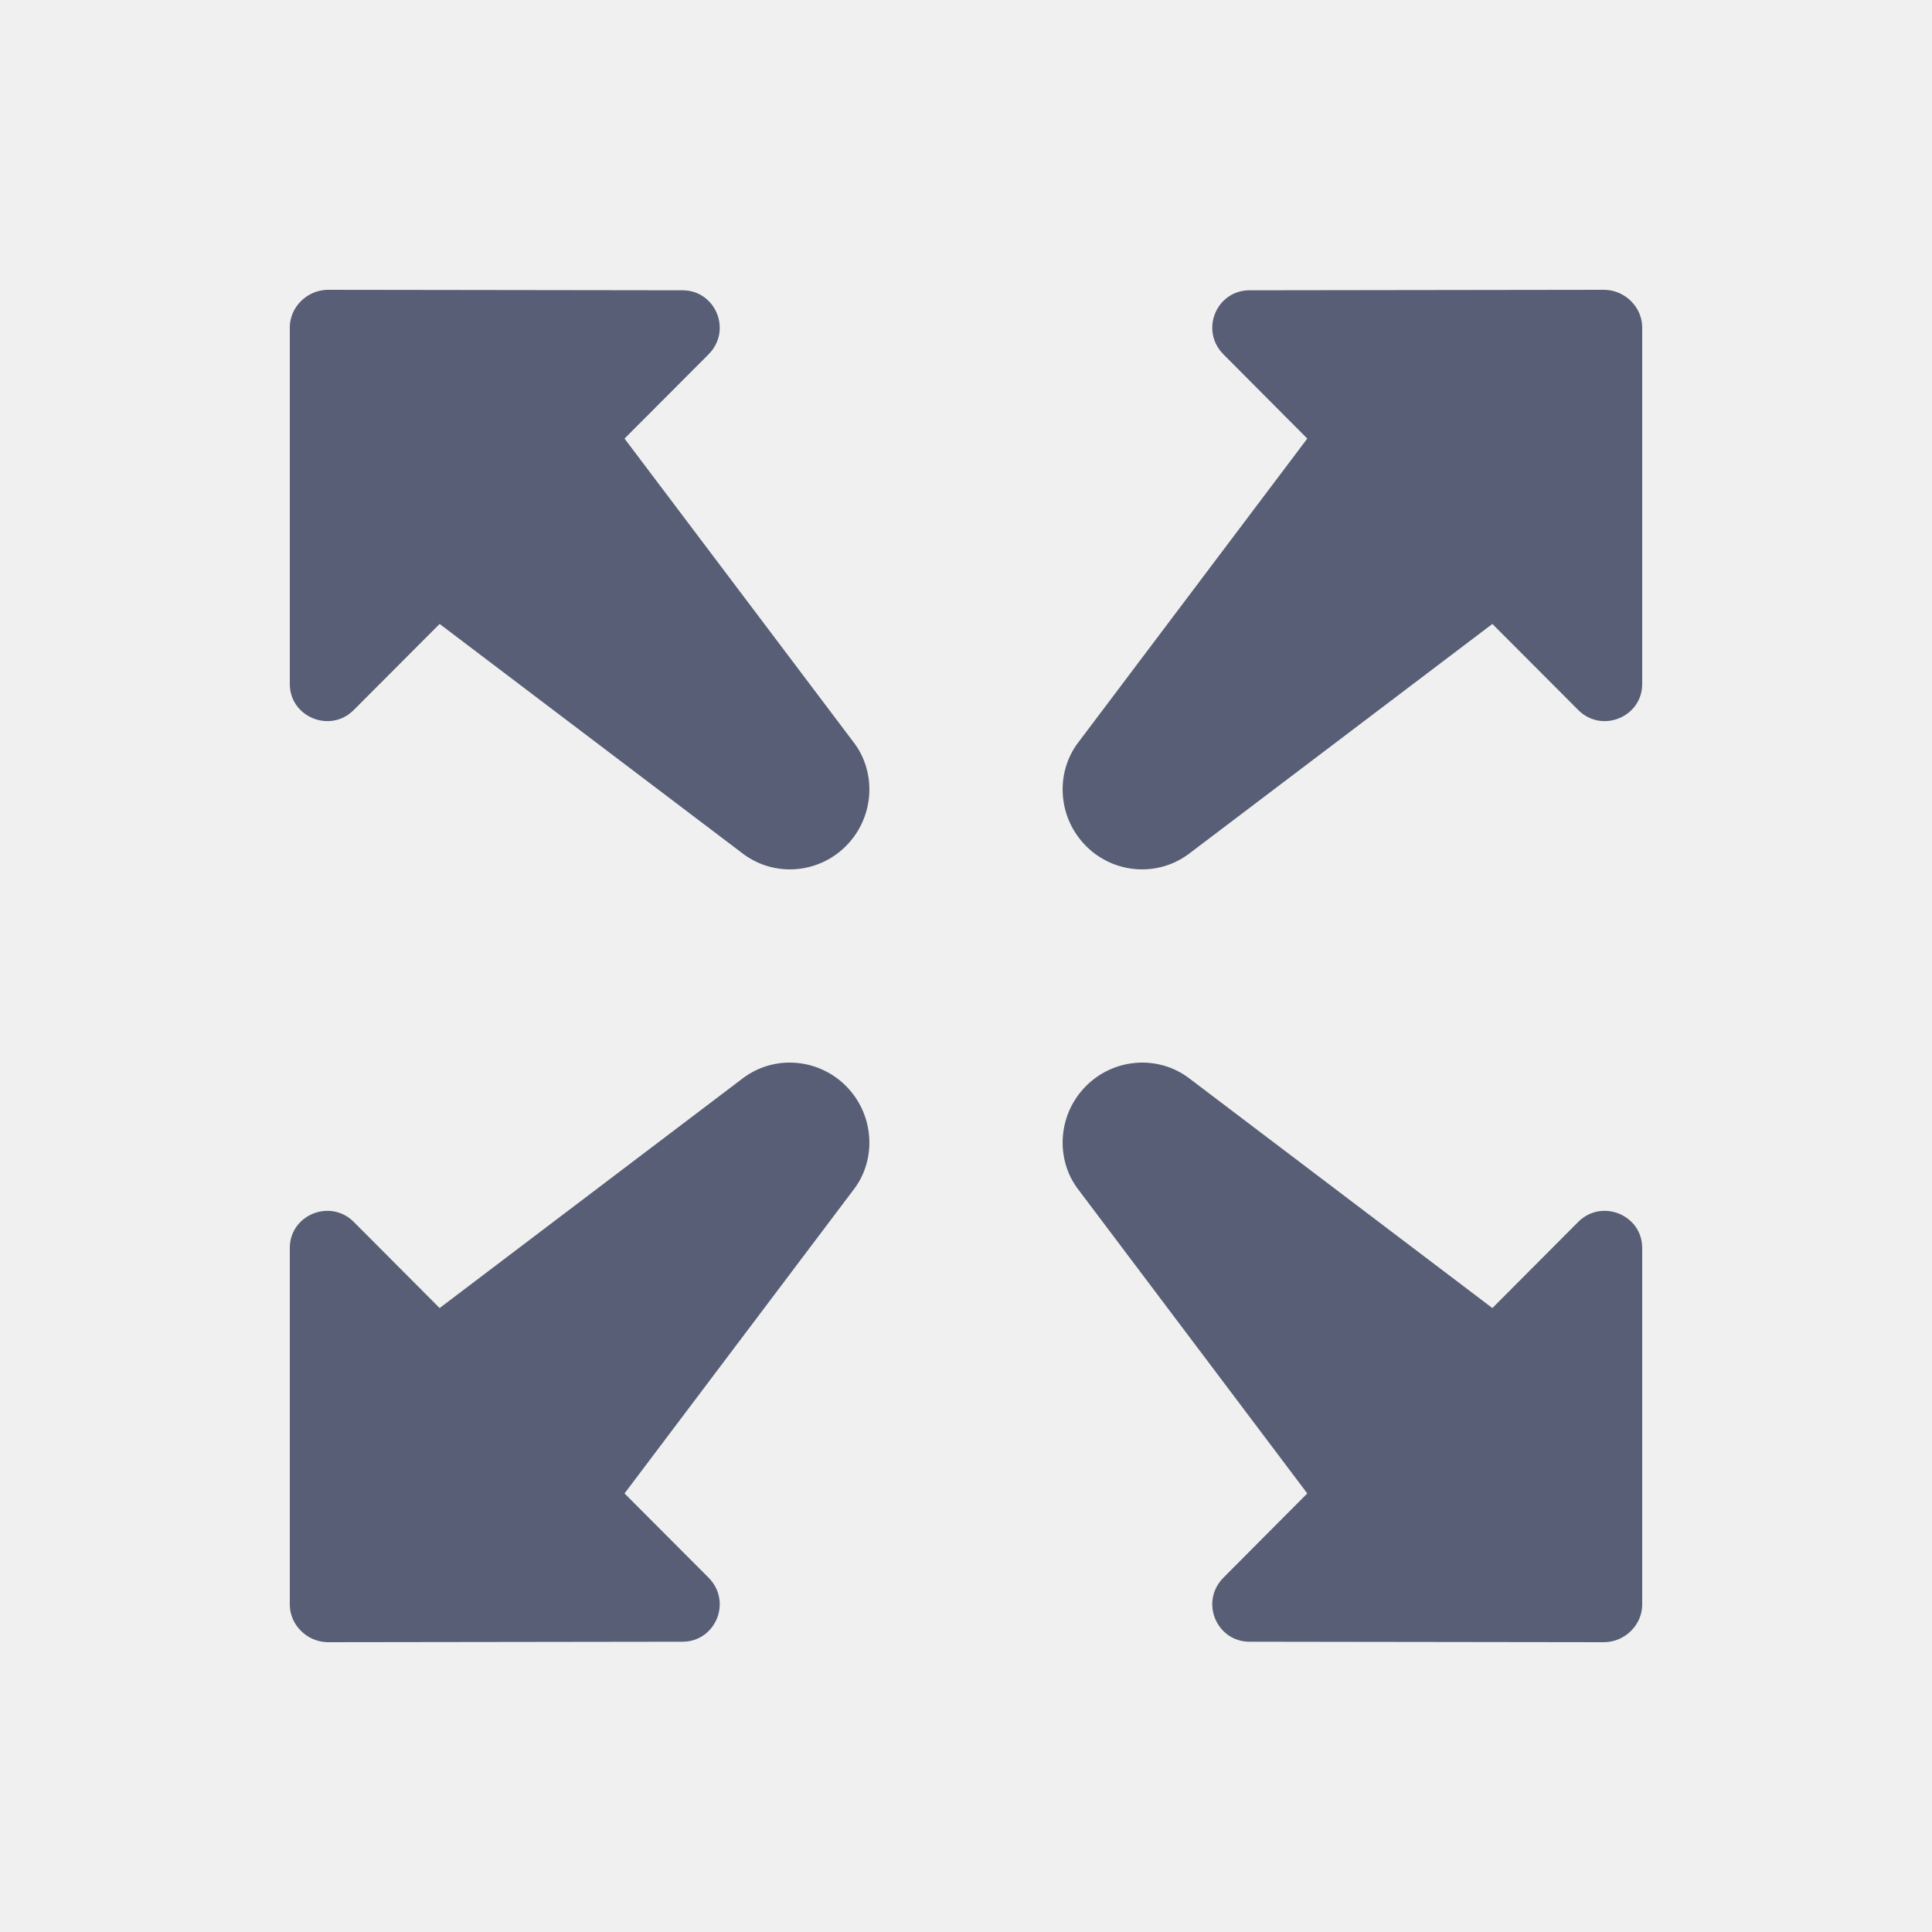
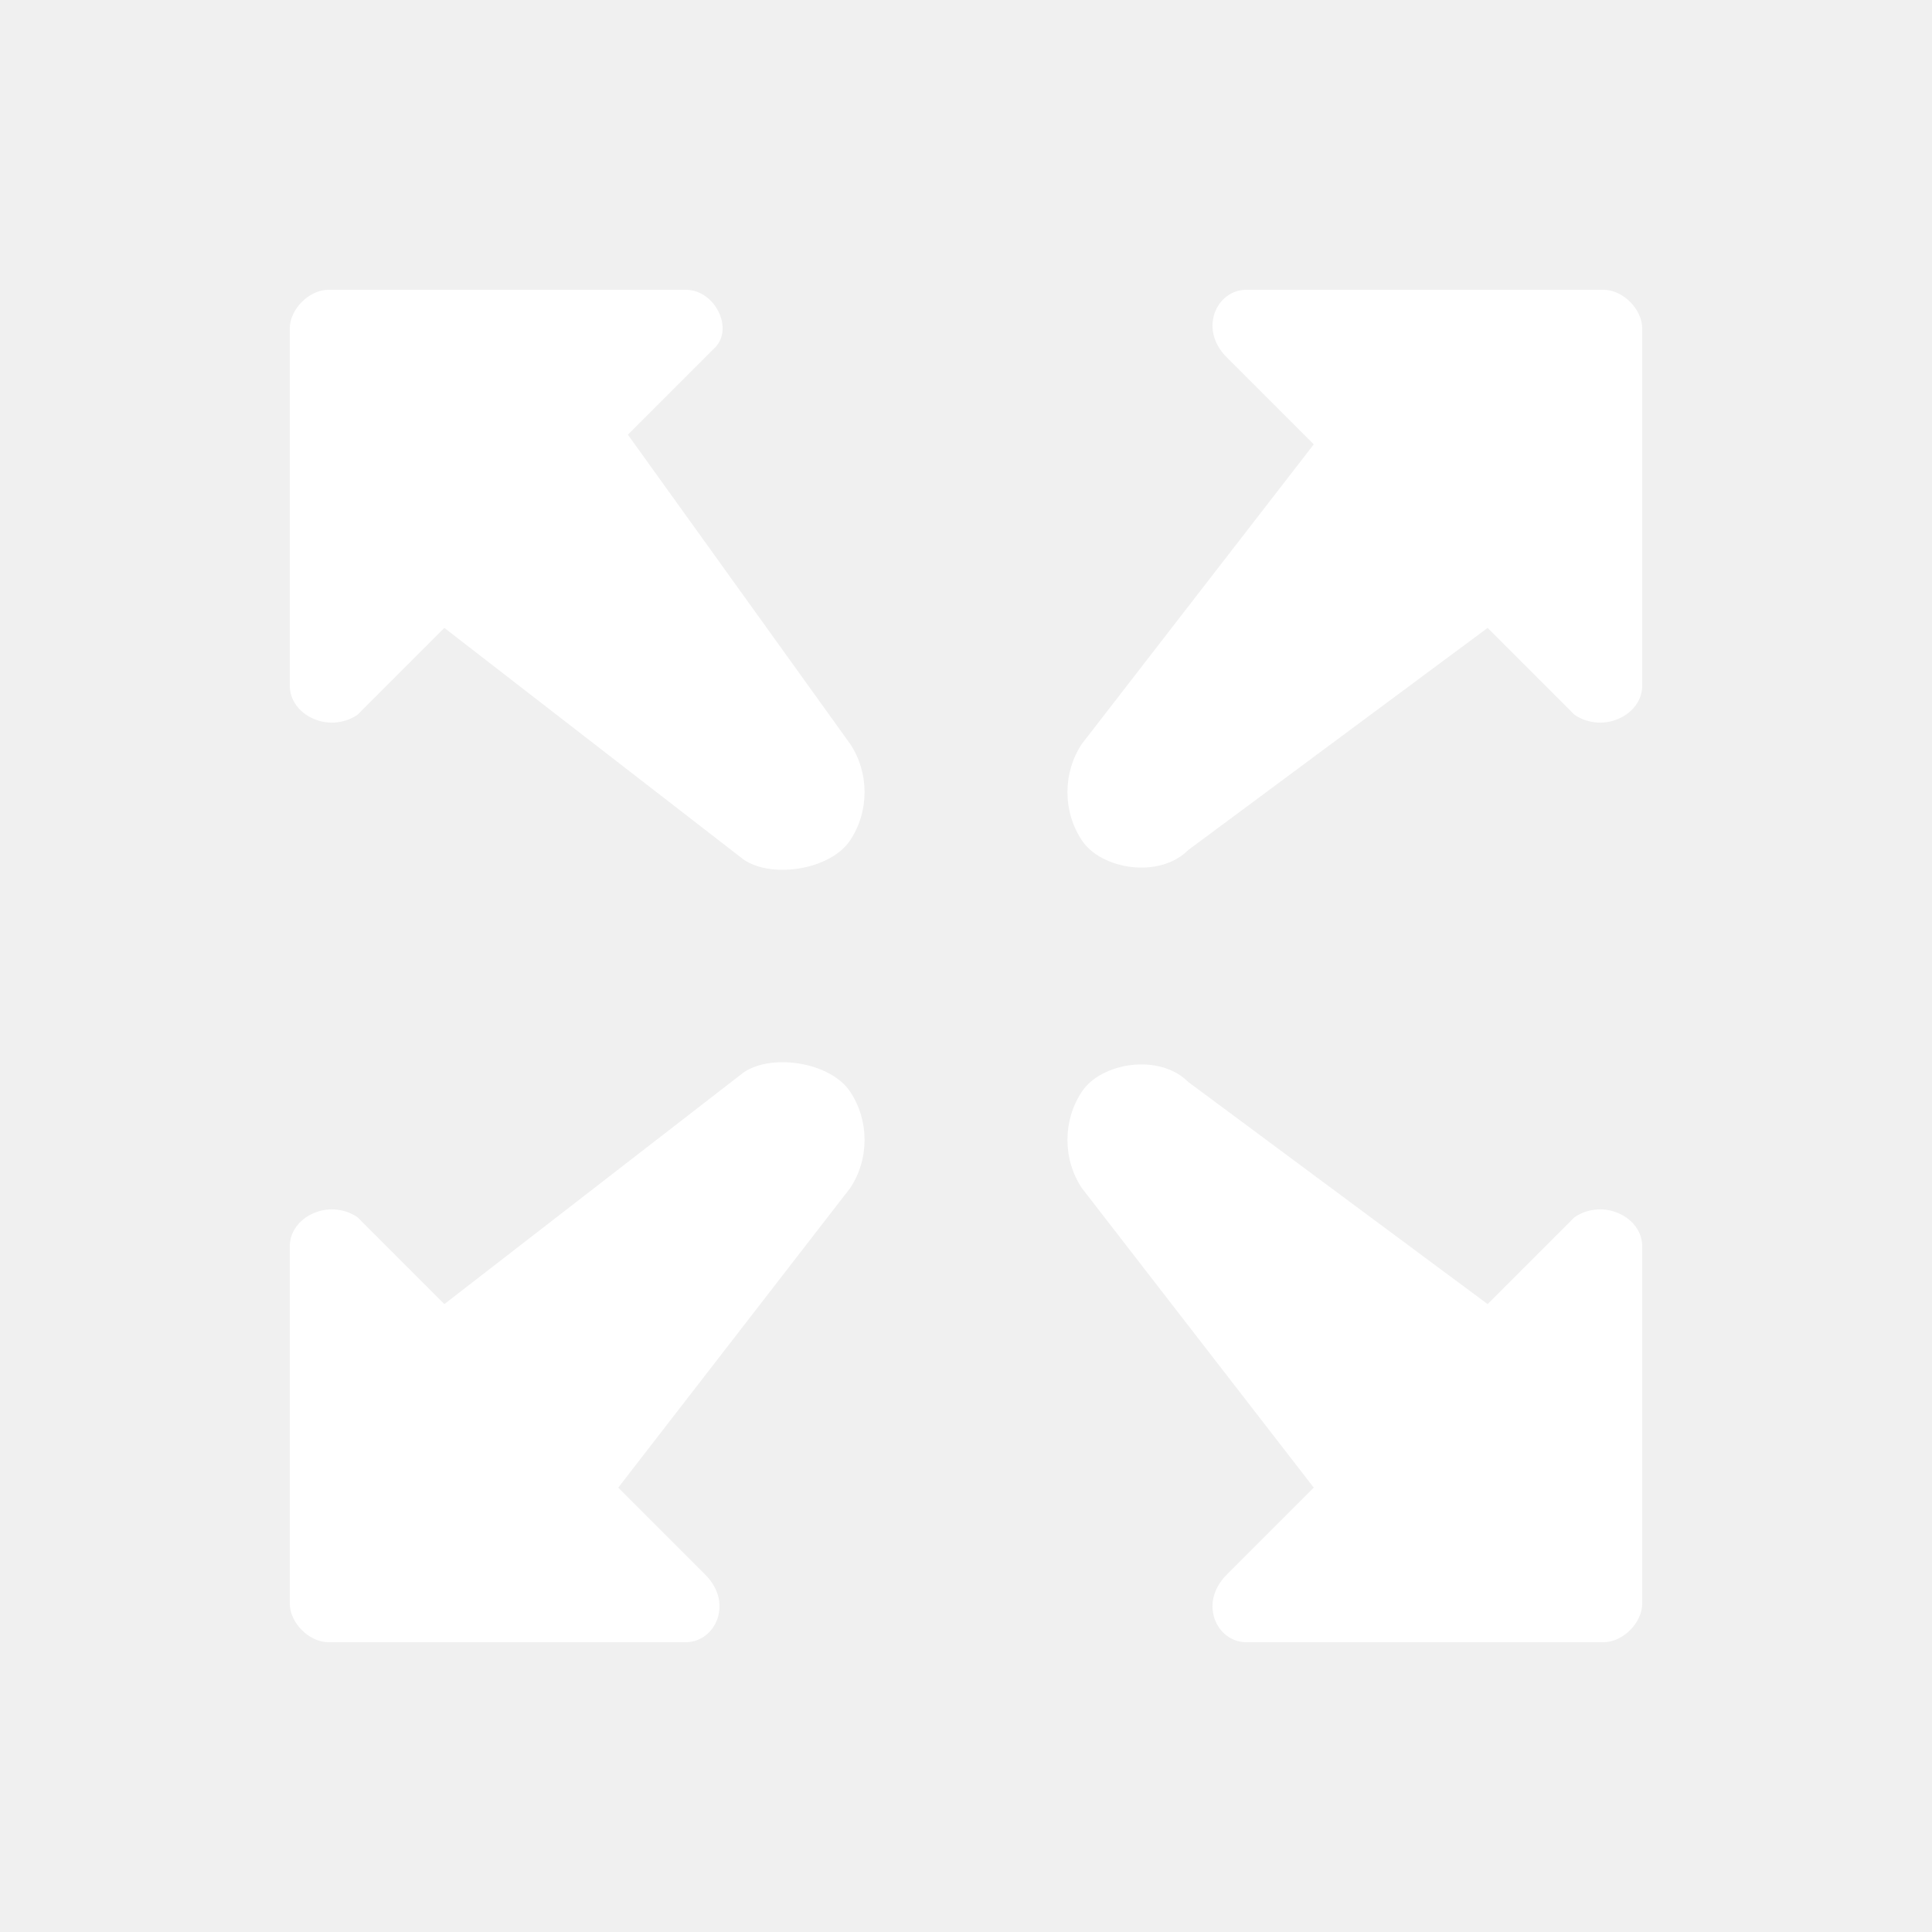
- <svg xmlns="http://www.w3.org/2000/svg" width="20px" height="20px" viewBox="0 0 20 20" version="1.1">
-   <defs />
-   <g id="Page-1" stroke="none" stroke-width="1" fill="none" fill-rule="evenodd">
-     <g id="Fullscreen" fill="#575E75">
+ <svg xmlns="http://www.w3.org/2000/svg" version="1.1" id="レイヤー_1" x="0px" y="0px" viewBox="0 0 20 20" style="enable-background:new 0 0 20 20;" xml:space="preserve">
+   <style type="text/css">
+ 	.st0{fill-rule:evenodd;clip-rule:evenodd;fill:#FFFFFF;}
+ </style>
+   <g id="Page-1">
+     <g id="Fullscreen">
      <g id="fullscreen" transform="translate(3, 3)">
-         <path d="M13.338,4.35 L12.449,3.459 L9.315,5.833 C8.957,6.108 8.439,6.036 8.165,5.668 C7.943,5.371 7.948,4.962 8.165,4.682 L10.533,1.54 L9.666,0.669 C9.417,0.419 9.594,0.005 9.935,0.005 L13.612,0 C13.824,0.005 14,0.181 14,0.389 L14,4.081 C14,4.422 13.582,4.595 13.338,4.35" id="Fill-1" />
-         <path d="M0.662,9.649 L1.551,10.541 L4.685,8.166 C5.043,7.891 5.561,7.965 5.835,8.332 C6.057,8.629 6.052,9.038 5.835,9.317 L3.465,12.46 L4.334,13.331 C4.583,13.581 4.406,13.995 4.065,13.995 L0.388,14 C0.176,13.995 0,13.819 0,13.611 L0,9.919 C0,9.577 0.418,9.405 0.662,9.649" id="Fill-3" />
-         <path d="M0.662,4.35 L1.551,3.459 L4.685,5.833 C5.043,6.108 5.561,6.036 5.835,5.668 C6.057,5.371 6.052,4.962 5.835,4.682 L3.465,1.54 L4.334,0.669 C4.583,0.419 4.406,0.005 4.065,0.005 L0.388,0 C0.176,0.005 0,0.181 0,0.389 L0,4.081 C0,4.422 0.418,4.595 0.662,4.35" id="Fill-5" />
-         <path d="M13.338,9.649 L12.449,10.541 L9.315,8.166 C8.957,7.891 8.439,7.965 8.165,8.332 C7.943,8.629 7.948,9.038 8.165,9.317 L10.533,12.46 L9.666,13.331 C9.417,13.581 9.594,13.995 9.935,13.995 L13.612,14 C13.824,13.995 14,13.819 14,13.611 L14,9.919 C14,9.577 13.582,9.405 13.338,9.649" id="Fill-7" />
+         <path id="Fill-1" class="st0" d="M13.3,4.4l-0.9-0.9L9.3,5.8C9,6.1,8.4,6,8.2,5.7c-0.2-0.3-0.2-0.7,0-1l2.4-3.1L9.7,0.7     C9.4,0.4,9.6,0,9.9,0l3.7,0C13.8,0,14,0.2,14,0.4v3.7C14,4.4,13.6,4.6,13.3,4.4" />
+         <path id="Fill-3" class="st0" d="M0.7,9.6l0.9,0.9l3.1-2.4C5,7.9,5.6,8,5.8,8.3c0.2,0.3,0.2,0.7,0,1l-2.4,3.1l0.9,0.9     C4.6,13.6,4.4,14,4.1,14l-3.7,0C0.2,14,0,13.8,0,13.6V9.9C0,9.6,0.4,9.4,0.7,9.6" />
+         <path id="Fill-5" class="st0" d="M0.7,4.4l0.9-0.9l3.1,2.4C5,6.1,5.6,6,5.8,5.7c0.2-0.3,0.2-0.7,0-1L3.5,1.5l0.9-0.9     C4.6,0.4,4.4,0,4.1,0L0.4,0C0.2,0,0,0.2,0,0.4v3.7C0,4.4,0.4,4.6,0.7,4.4" />
+         <path id="Fill-7" class="st0" d="M13.3,9.6l-0.9,0.9L9.3,8.2C9,7.9,8.4,8,8.2,8.3c-0.2,0.3-0.2,0.7,0,1l2.4,3.1l-0.9,0.9     C9.4,13.6,9.6,14,9.9,14l3.7,0c0.2,0,0.4-0.2,0.4-0.4V9.9C14,9.6,13.6,9.4,13.3,9.6" />
      </g>
    </g>
  </g>
</svg>
